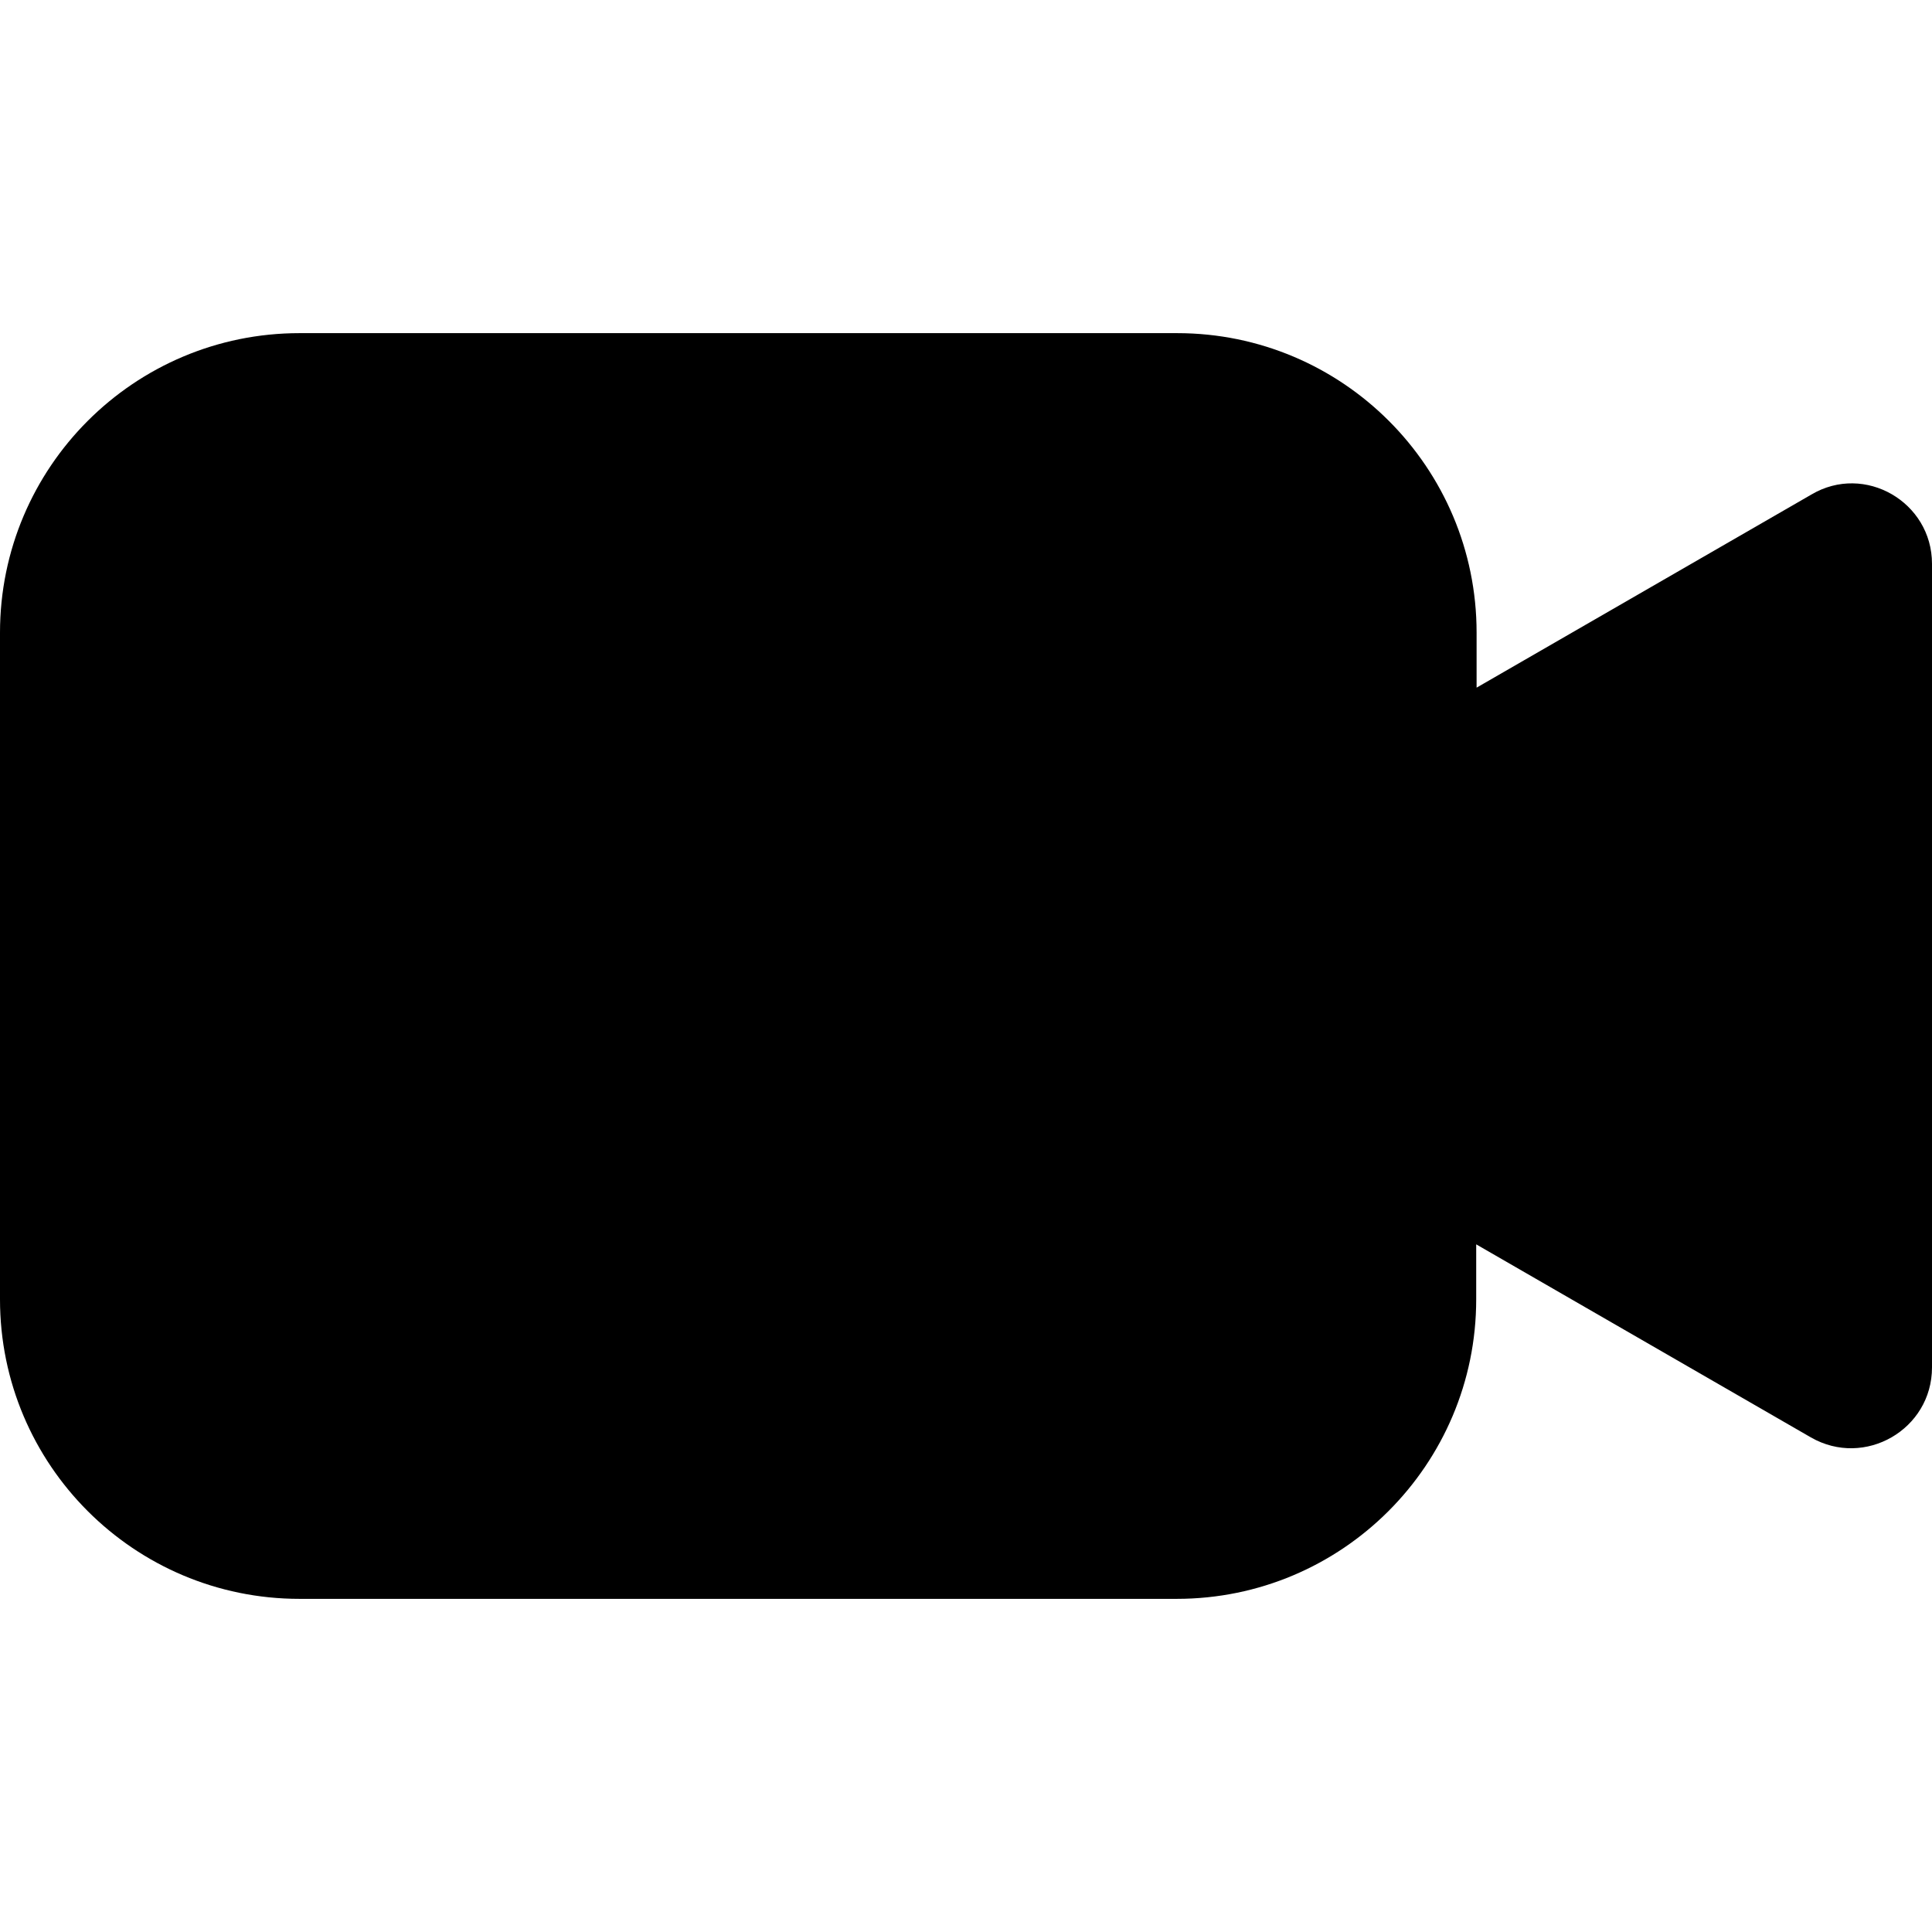
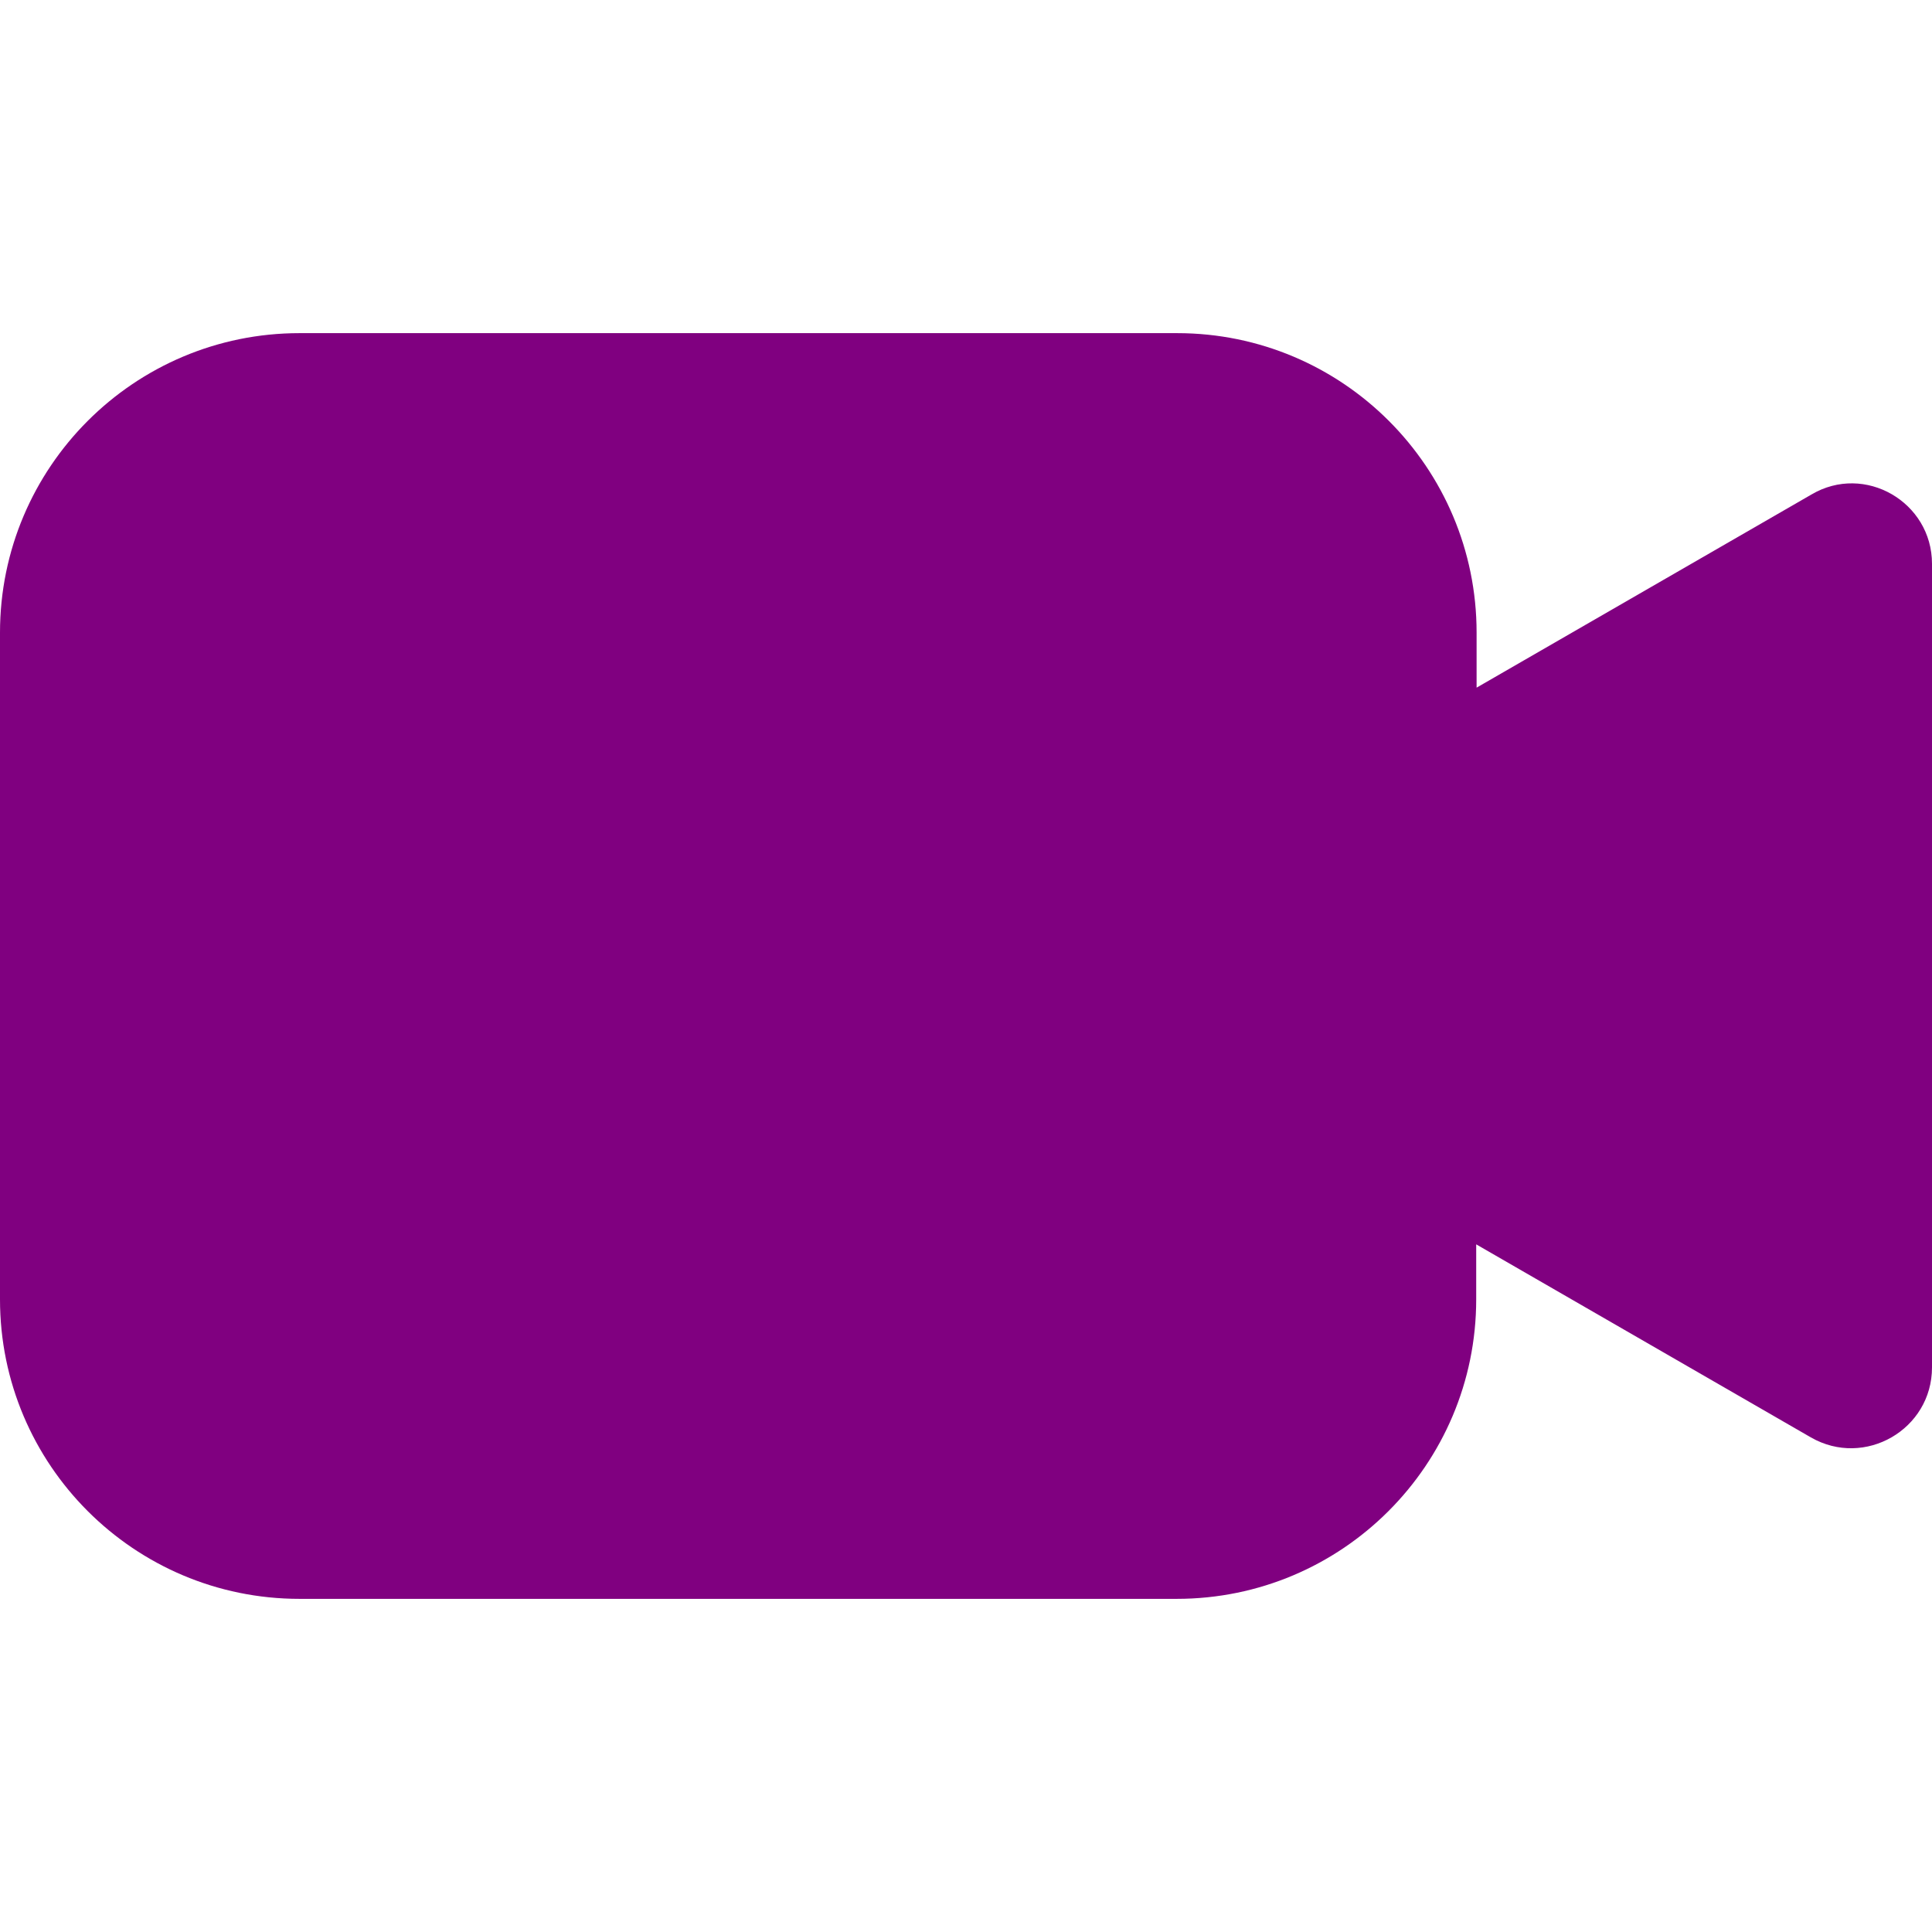
<svg xmlns="http://www.w3.org/2000/svg" version="1.1" id="Capa_1" x="0px" y="0px" width="20px" height="20px" viewBox="0 0 488.3 488.3" style="enable-background:new 0 0 488.3 488.3;" xml:space="preserve">
-   <g>
+   <g fill="purple">
    <path d="M488.3,142.5v203.1c0,15.7-17,25.5-30.6,17.7l-84.6-48.8v13.9c0,41.8-33.9,75.7-75.7,75.7H75.7C33.9,404.1,0,370.2,0,328.4   V159.9c0-41.8,33.9-75.7,75.7-75.7h221.8c41.8,0,75.7,33.9,75.7,75.7v13.9l84.6-48.8C471.3,117,488.3,126.9,488.3,142.5z" />
  </g>
-   <g>
- </g>
-   <g>
- </g>
-   <g>
- </g>
-   <g>
- </g>
-   <g>
- </g>
-   <g>
- </g>
-   <g>
- </g>
-   <g>
- </g>
-   <g>
- </g>
-   <g>
- </g>
-   <g>
- </g>
-   <g>
- </g>
-   <g>
- </g>
-   <g>
- </g>
-   <g>
- </g>
</svg>
